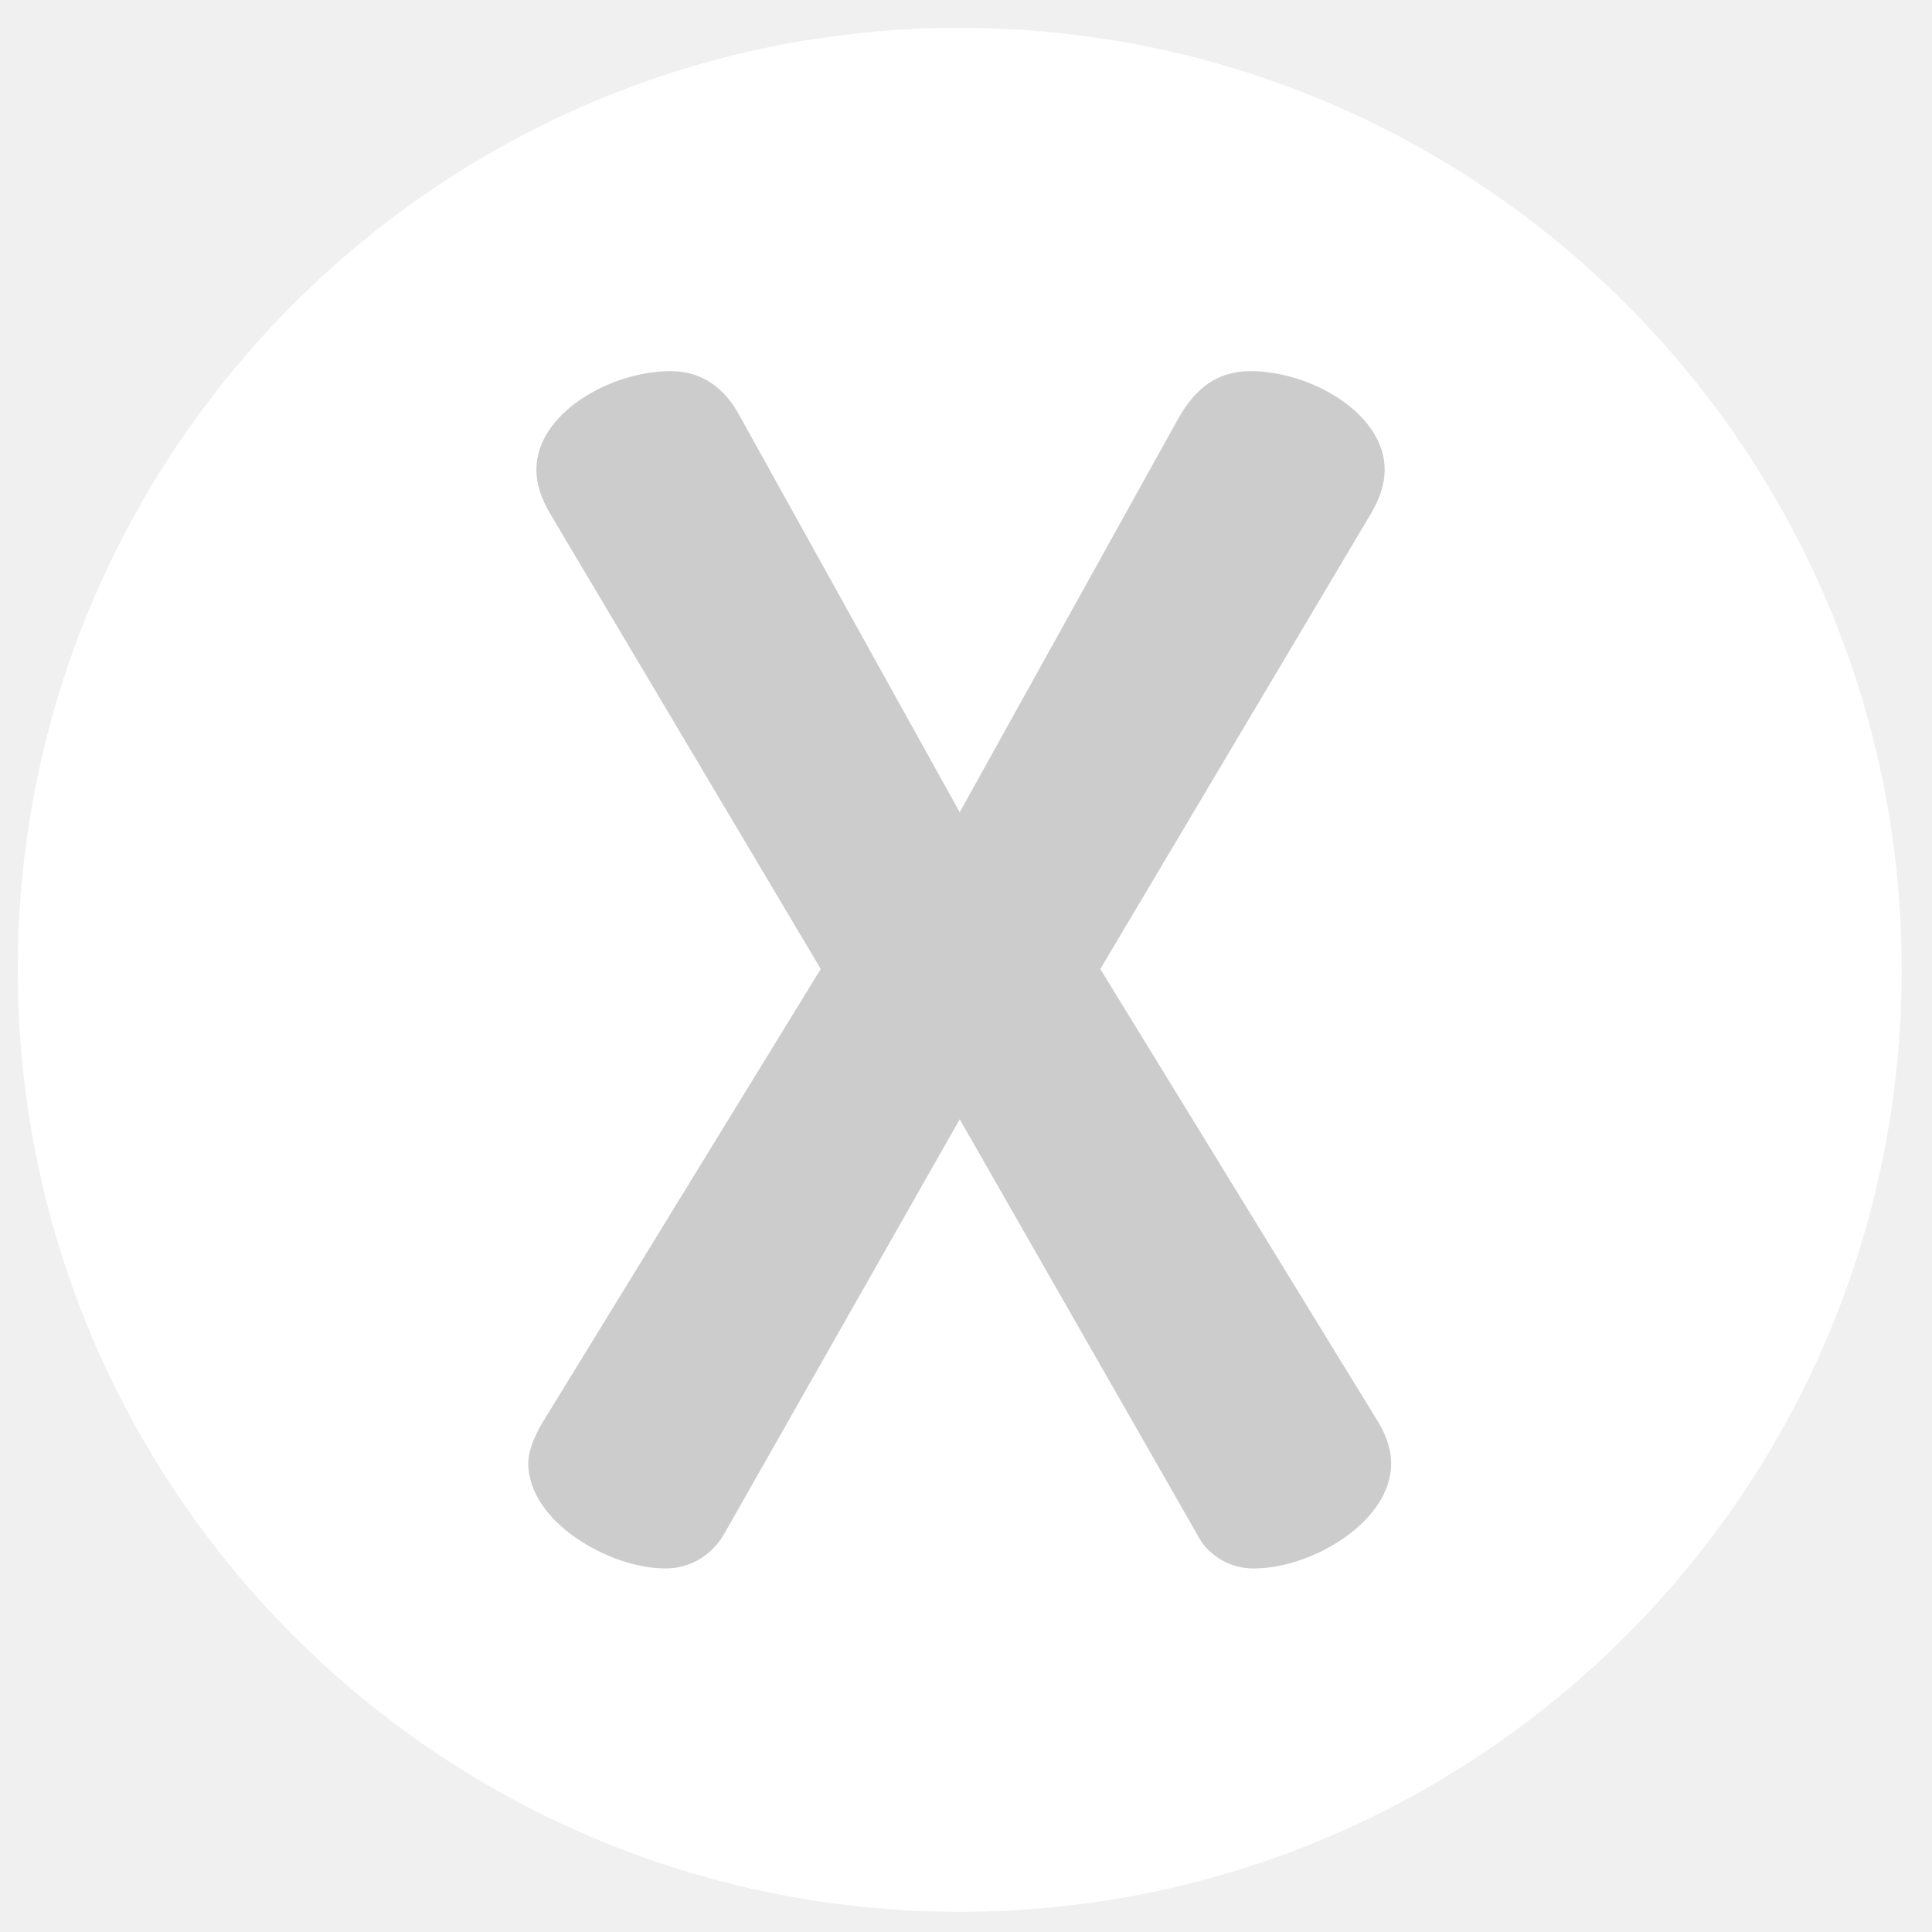
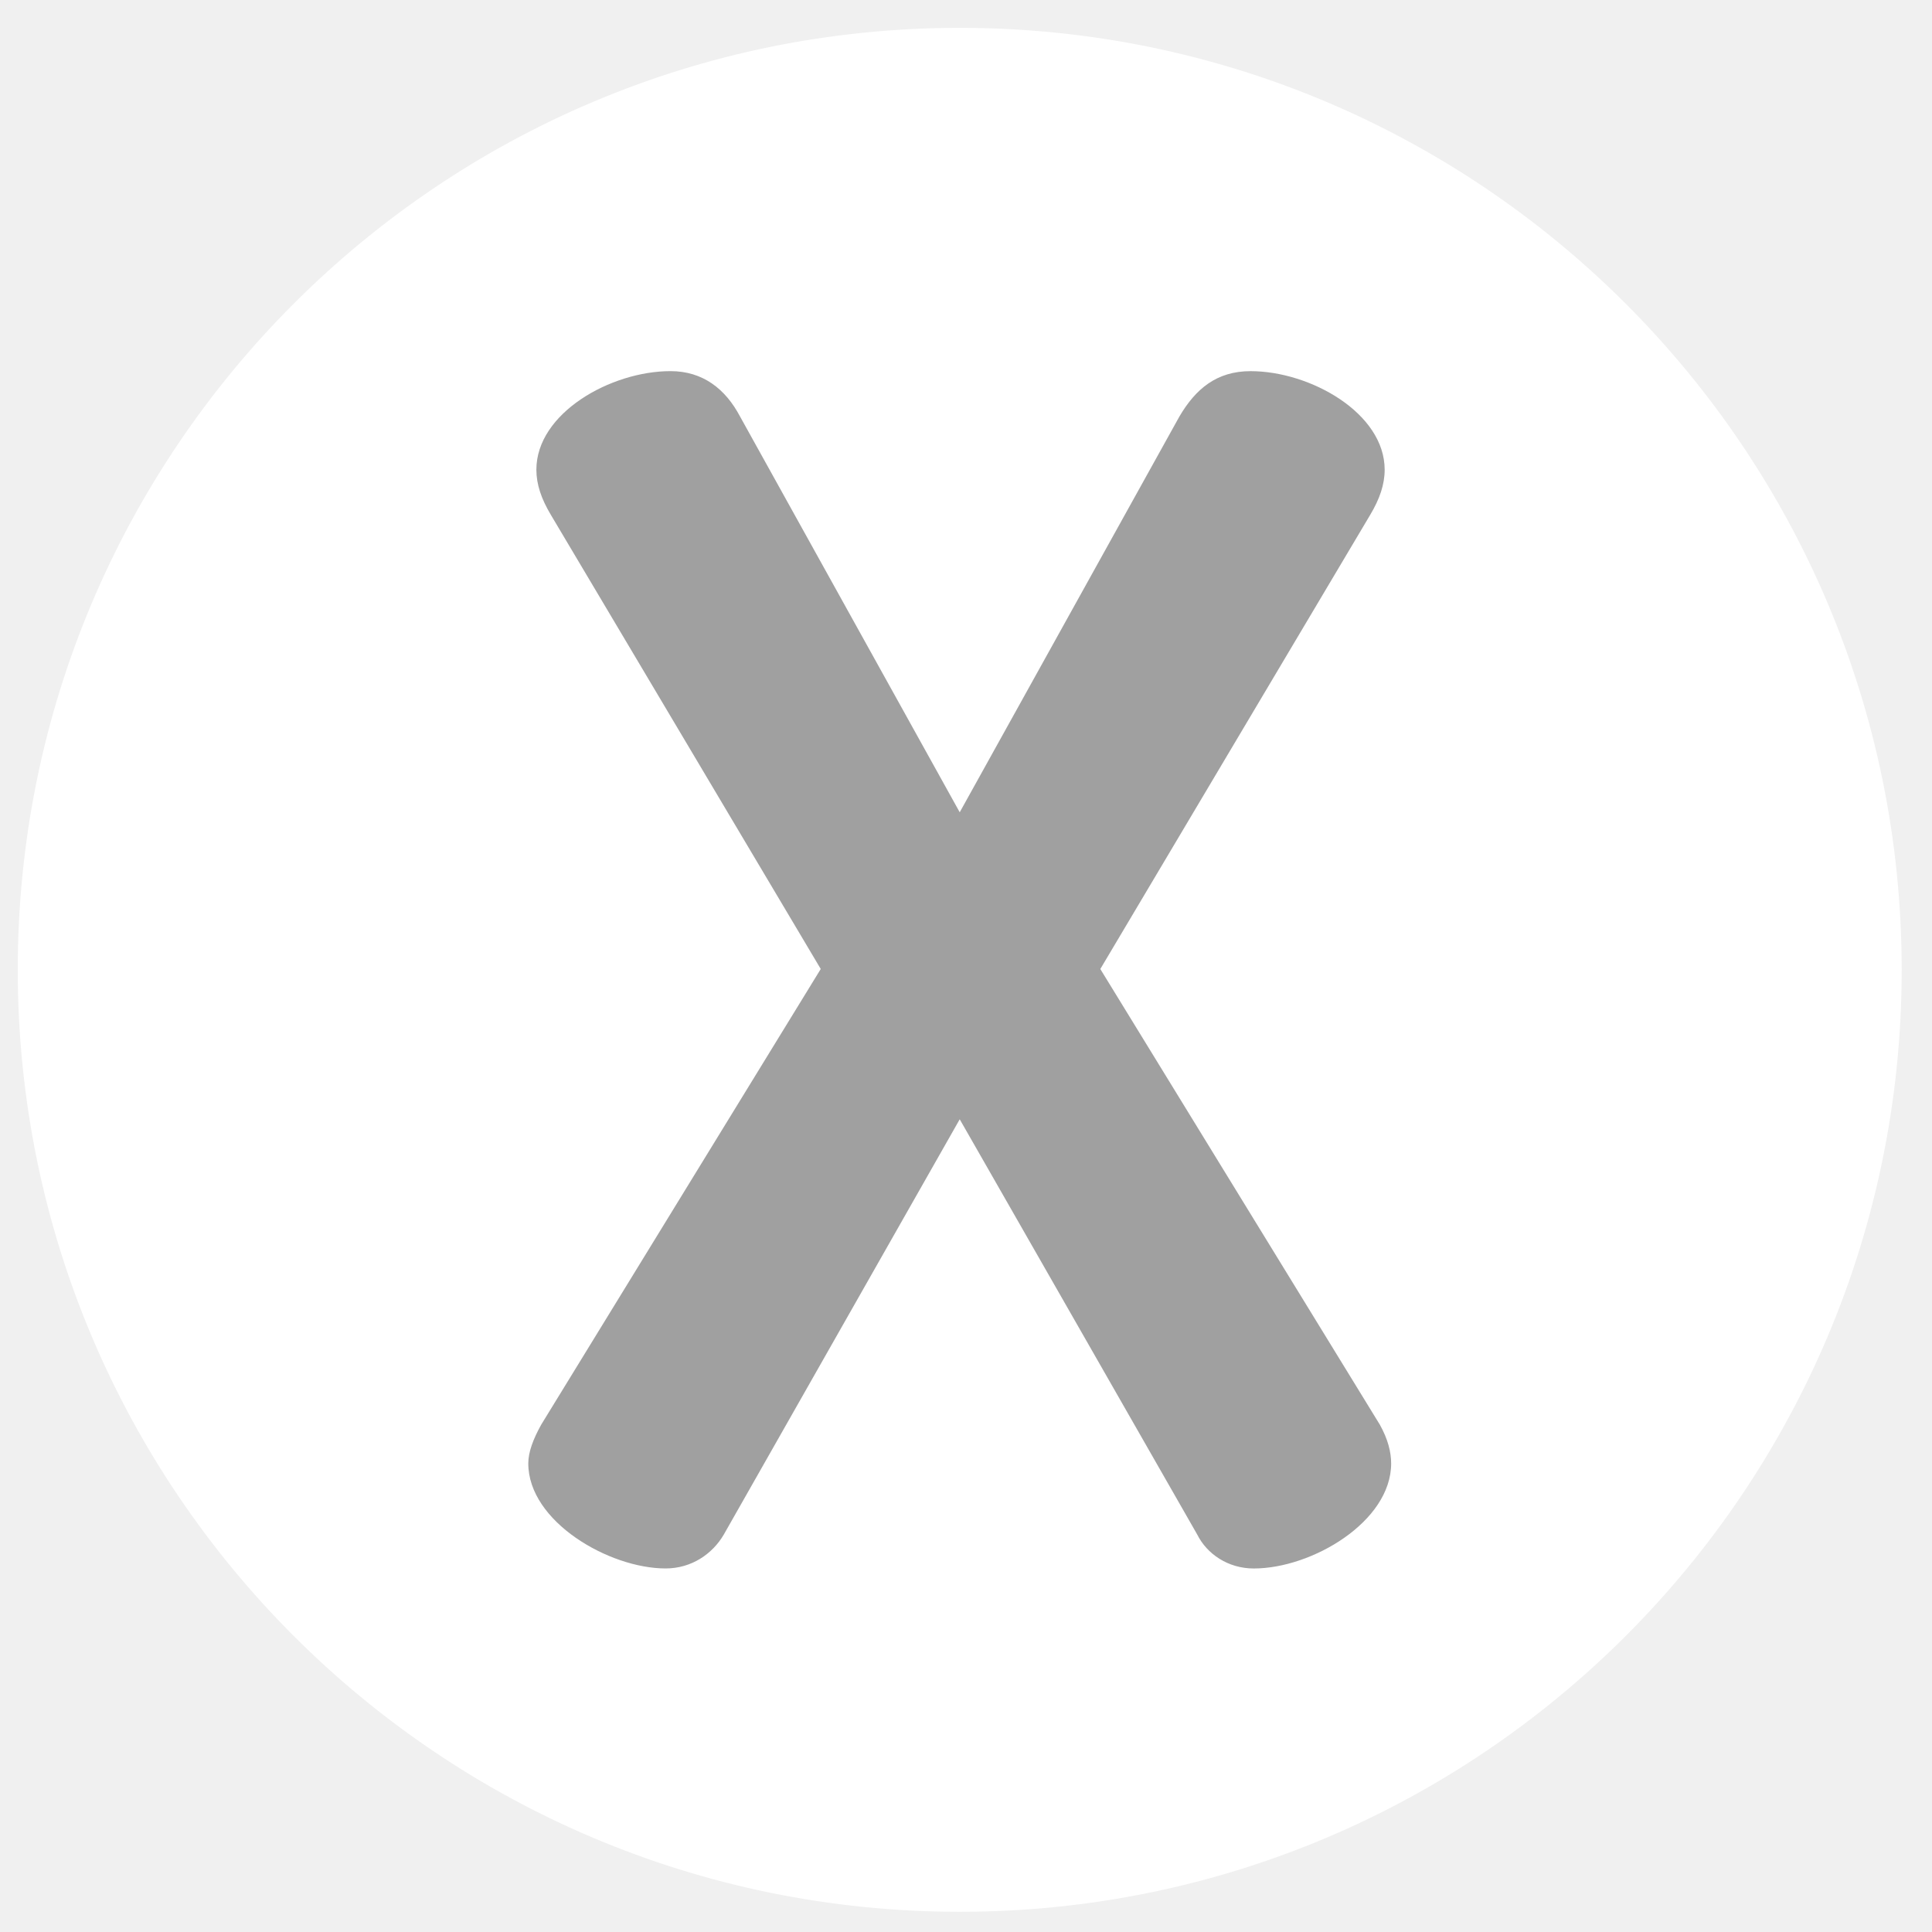
<svg xmlns="http://www.w3.org/2000/svg" version="1.1" id="Capa_1" x="0px" y="0px" width="191.243px" height="191.243px" viewBox="0 0 191.243 191.243" enable-background="new 0 0 191.243 191.243" xml:space="preserve">
  <circle fill="#FFFFFF" cx="95" cy="96" r="93.243" />
  <g>
-     <path fill="#CCCCCC" d="M95,110.795l-23.353,41.105c-1.119,1.92-3.198,3.357-5.758,3.357c-5.598,0-13.596-4.637-13.596-10.396   c0-1.118,0.48-2.397,1.28-3.838l27.67-45.105l-26.71-44.945c-0.959-1.6-1.439-3.038-1.439-4.479c0-5.598,7.357-9.756,13.276-9.756   c3.198,0,5.438,1.759,6.878,4.479L95,80.405l21.752-39.187c1.601-2.72,3.68-4.479,7.039-4.479c5.918,0,13.274,4.158,13.274,9.756   c0,1.44-0.479,2.879-1.438,4.479L108.917,95.92l27.67,45.105c0.801,1.438,1.119,2.72,1.119,3.838   c0,5.759-7.836,10.396-13.596,10.396c-2.559,0-4.639-1.438-5.598-3.357L95,110.795z" />
+     <path fill="#A0A0A0" d="M95,110.795L71.647,151.9c-1.119,1.92-3.198,3.356-5.758,3.356c-5.598,0-13.596-4.637-13.596-10.396   c0-1.118,0.48-2.397,1.28-3.838l27.67-45.105l-26.71-44.945c-0.959-1.6-1.439-3.038-1.439-4.479c0-5.598,7.357-9.756,13.276-9.756   c3.198,0,5.438,1.759,6.878,4.479L95,80.405l21.752-39.187c1.601-2.72,3.68-4.479,7.039-4.479c5.918,0,13.273,4.158,13.273,9.756   c0,1.44-0.479,2.879-1.438,4.479L108.917,95.92l27.67,45.105c0.802,1.438,1.119,2.72,1.119,3.838   c0,5.759-7.836,10.396-13.596,10.396c-2.559,0-4.639-1.438-5.598-3.356L95,110.795z" />
  </g>
</svg>
